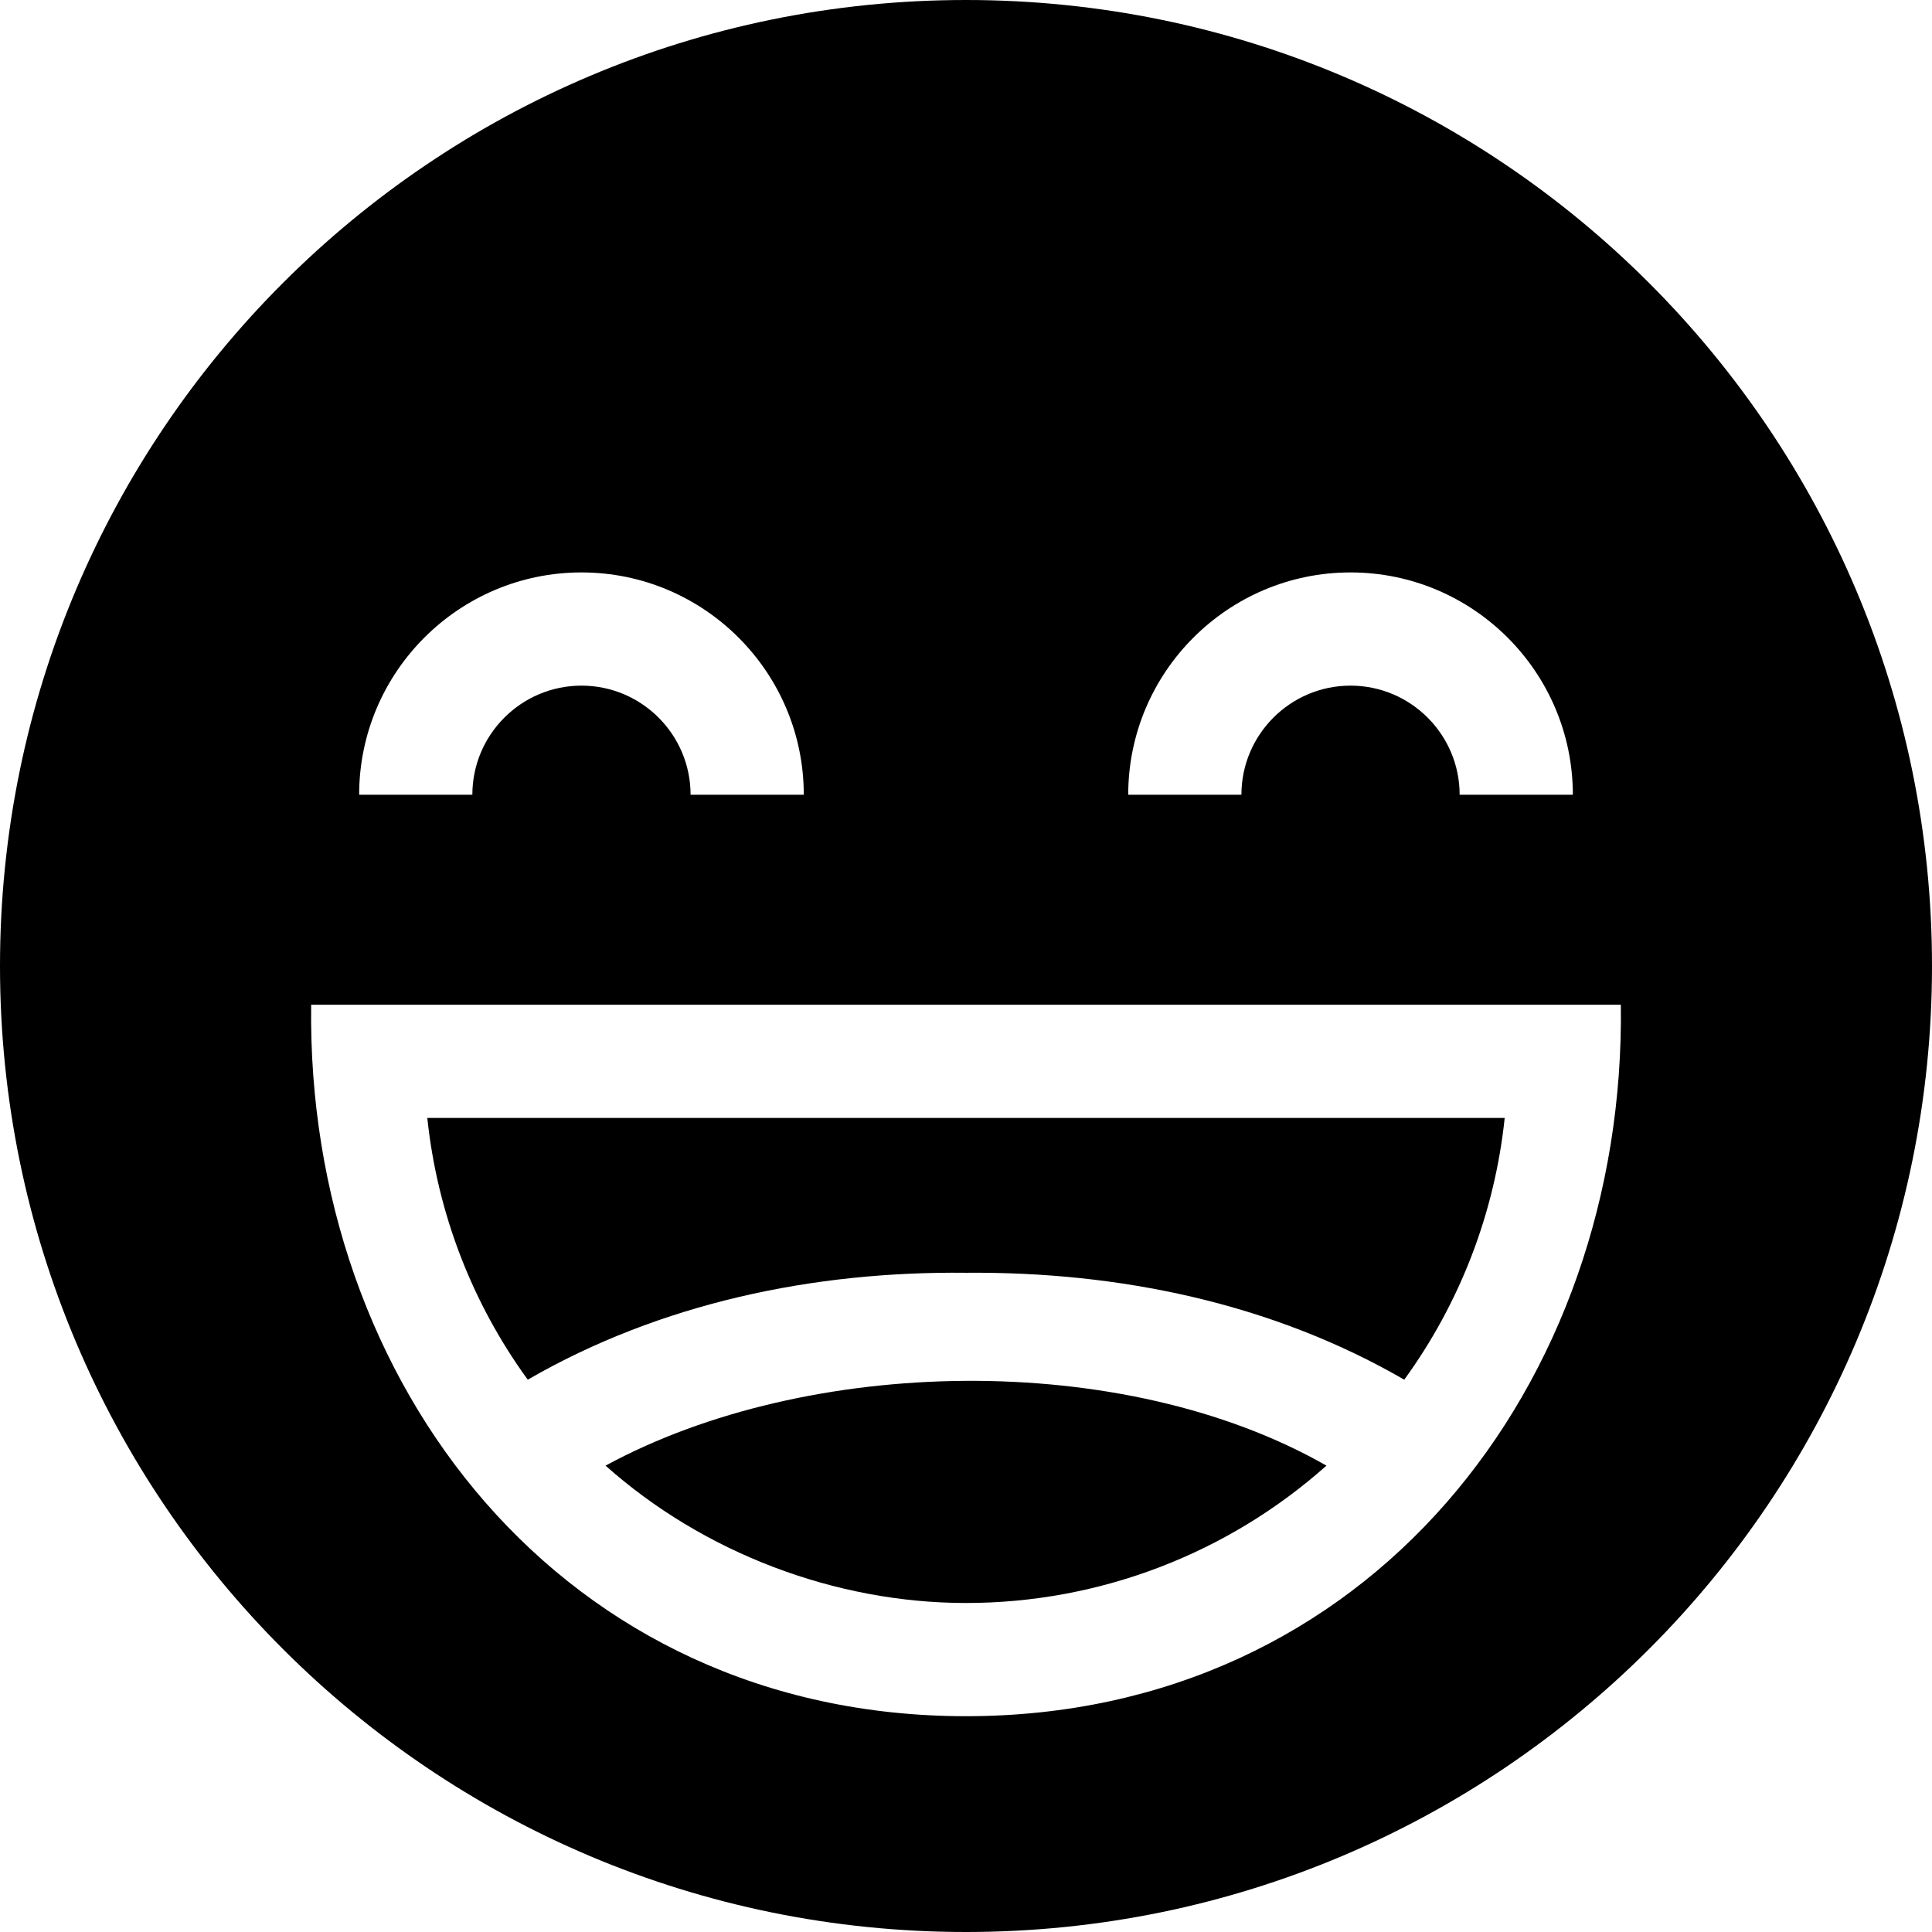
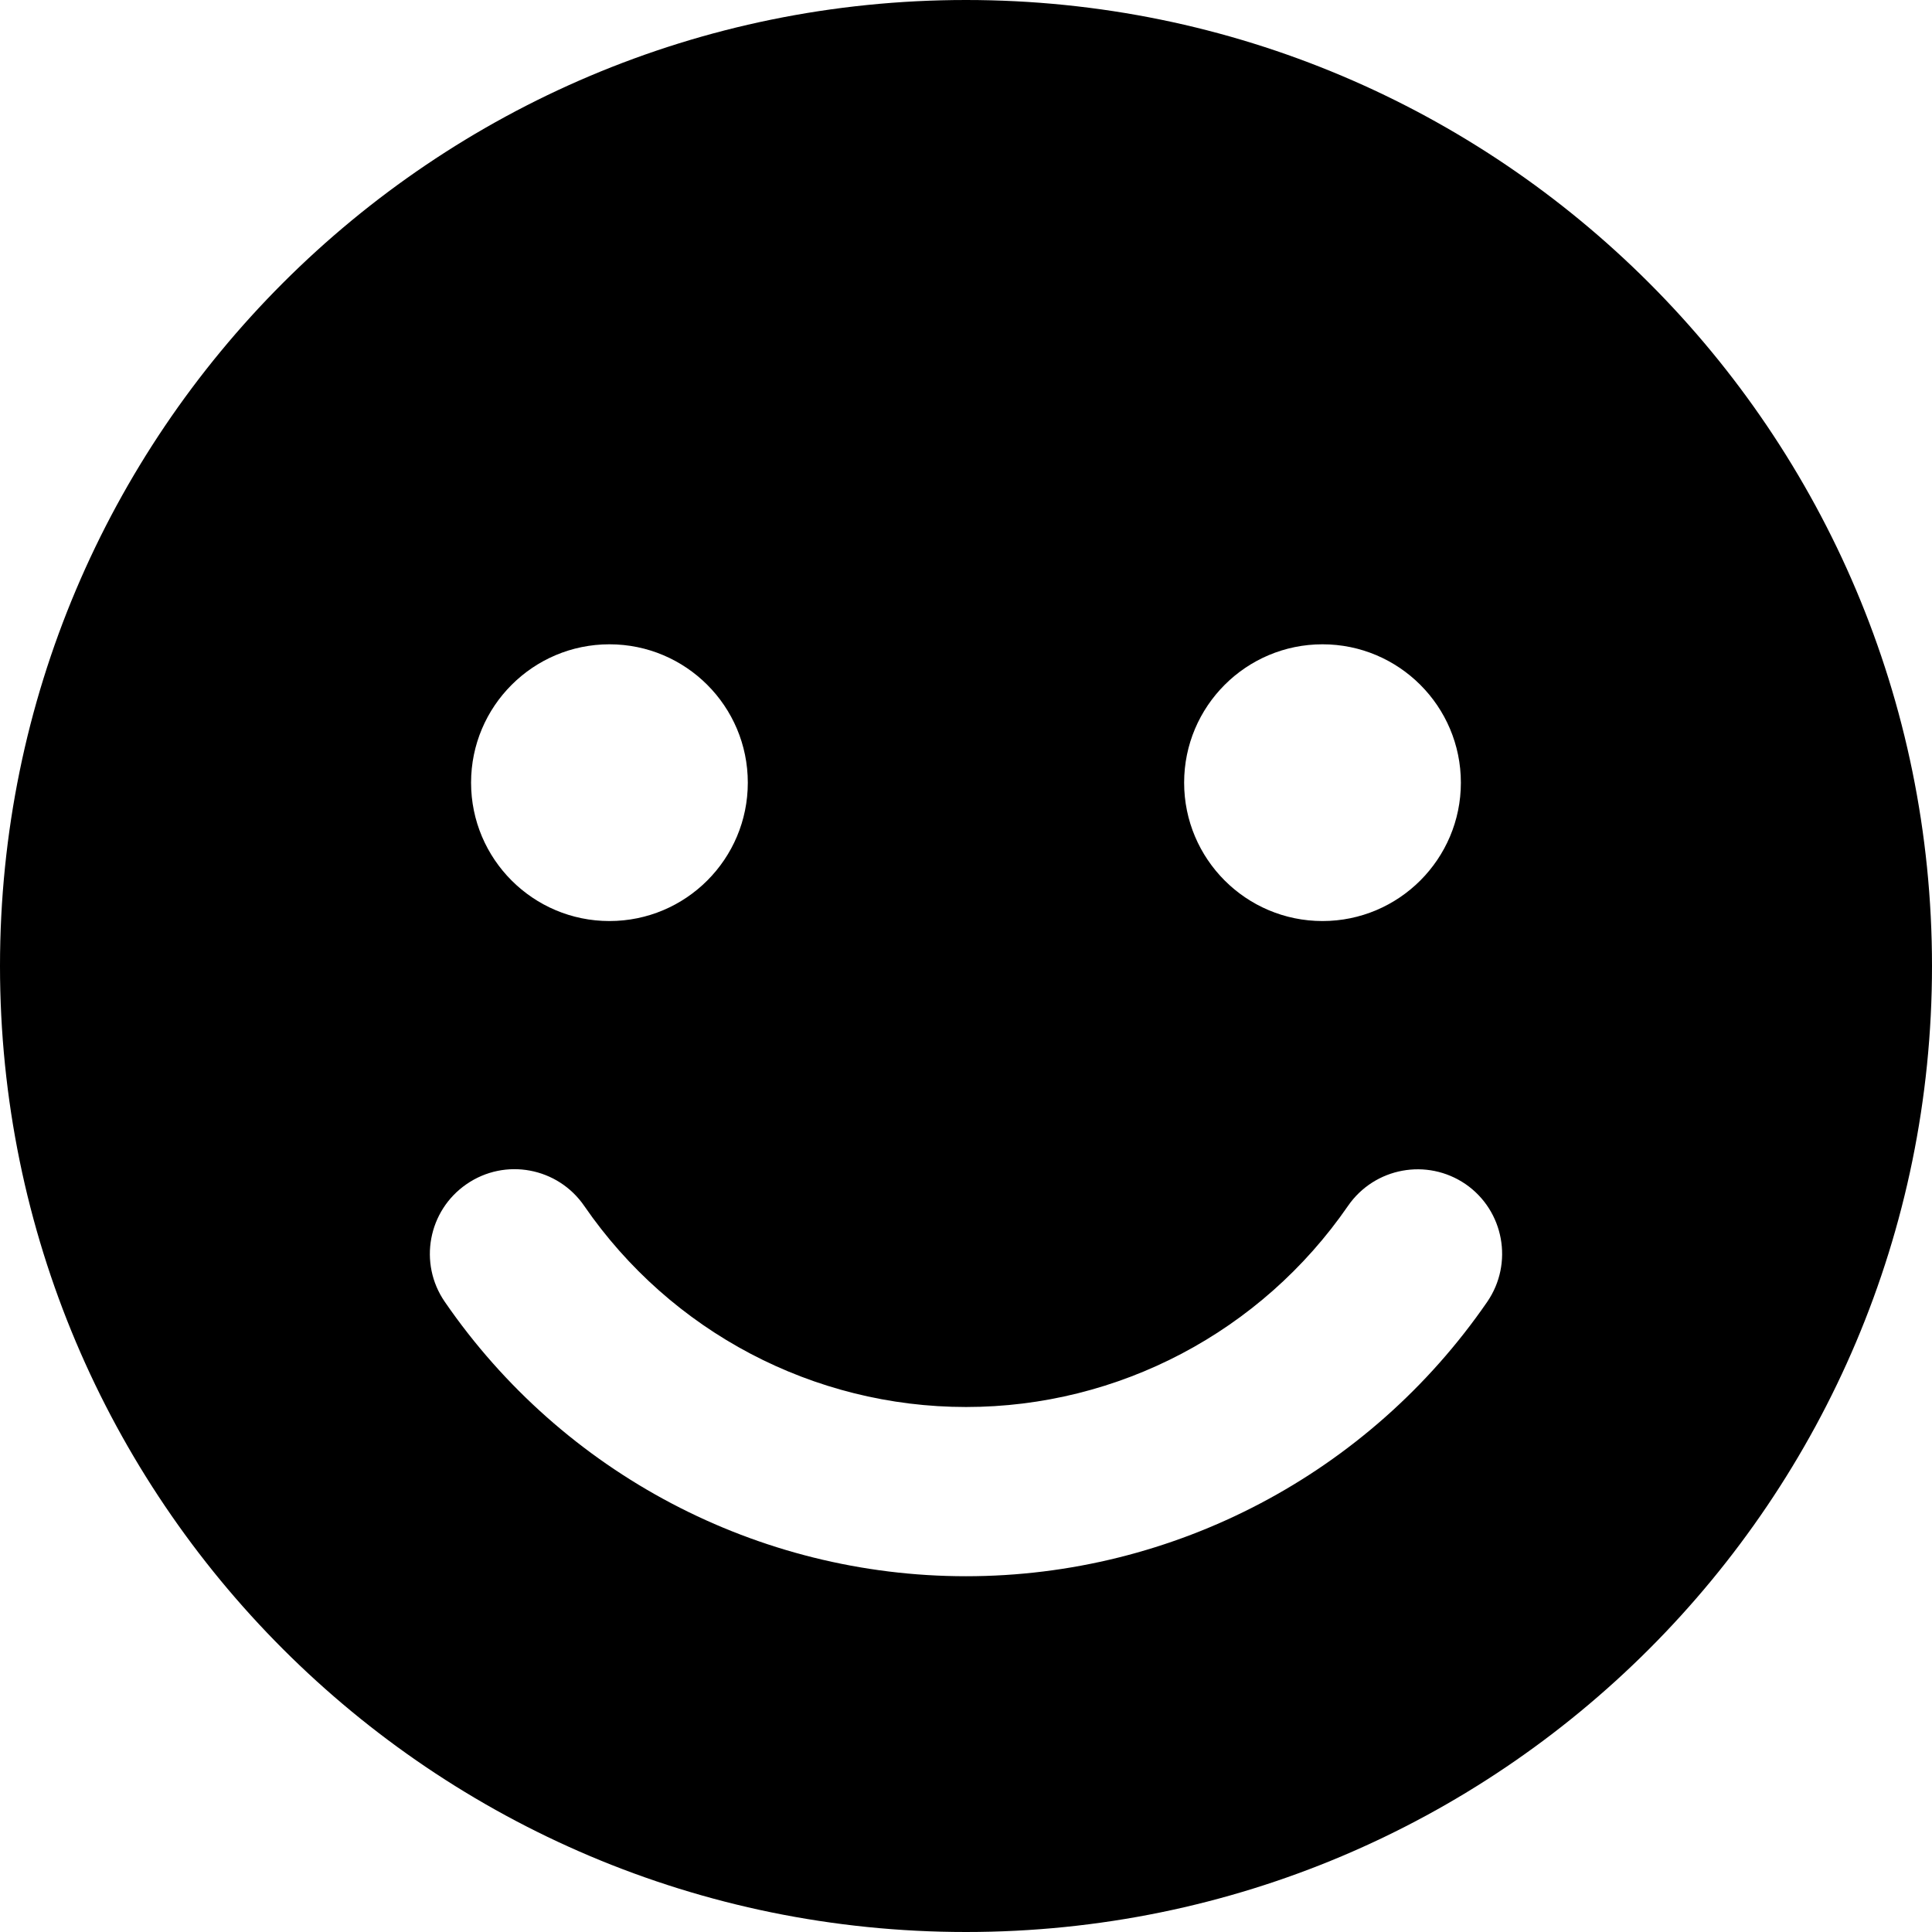
- <svg xmlns="http://www.w3.org/2000/svg" id="Capa_1" enable-background="new 0 0 512 512" height="512" viewBox="0 0 512 512" width="512">
+ <svg xmlns="http://www.w3.org/2000/svg" version="1.1" id="Capa_1" x="0px" y="0px" width="34.25px" height="34.25px" viewBox="0 0 34.25 34.25" style="enable-background:new 0 0 34.25 34.25;" xml:space="preserve">
  <g>
-     <path d="m256 0c-141.38 0-256 114.62-256 256s114.62 256 256 256 256-114.62 256-256-114.62-256-256-256zm101.9 151.7c32.49 0 58.92 26.43 58.92 58.92h-30c0-15.95-12.97-28.92-28.92-28.92-15.94 0-28.91 12.97-28.91 28.92h-30c0-32.49 26.43-58.92 58.91-58.92zm-203.8 0c32.48 0 58.91 26.43 58.91 58.92h-30c0-15.95-12.97-28.92-28.91-28.92-15.95 0-28.92 12.97-28.92 28.92h-30c0-32.49 26.43-58.92 58.92-58.92zm101.9 303.11c-106.76 0-174.88-88.02-173.54-188.54h347.08c1.34 100.52-66.78 188.54-173.54 188.54z" />
-     <path d="m139.86 365.63c35.163-20.316 75.76-28.772 116.14-28.33 40.422-.35 80.985 7.98 116.14 28.33 14.82-20.38 23.99-44.3 26.62-69.36h-285.52c2.63 25.06 11.8 48.98 26.62 69.36z" />
-     <path d="m160.48 388.41c25.892 23.081 60.854 36.4 95.52 36.4 35.41 0 69.36-13.09 95.52-36.4-53.976-30.838-137.542-29.077-191.04 0z" />
+     <path d="M17.125,0C7.668,0,0,7.667,0,17.125S7.668,34.25,17.125,34.25c9.459,0,17.125-7.667,17.125-17.125S26.584,0,17.125,0z    M23.445,11.422c1.354,0,2.453,1.099,2.453,2.453s-1.1,2.453-2.453,2.453c-1.354,0-2.453-1.099-2.453-2.453   S22.091,11.422,23.445,11.422z M10.804,11.422c1.355,0,2.453,1.099,2.453,2.453s-1.098,2.453-2.453,2.453   c-1.354,0-2.453-1.099-2.453-2.453S9.451,11.422,10.804,11.422z M26.365,23.079c-2.098,3.046-5.553,4.864-9.24,4.864   c-3.689,0-7.145-1.818-9.24-4.865c-0.47-0.682-0.297-1.616,0.386-2.086c0.683-0.471,1.616-0.297,2.086,0.386   c1.536,2.233,4.067,3.565,6.769,3.565s5.231-1.332,6.771-3.565c0.47-0.681,1.402-0.854,2.086-0.385   C26.662,21.463,26.834,22.396,26.365,23.079z" />
  </g>
+   <g>
+ </g>
+   <g>
+ </g>
+   <g>
+ </g>
+   <g>
+ </g>
+   <g>
+ </g>
+   <g>
+ </g>
+   <g>
+ </g>
+   <g>
+ </g>
+   <g>
+ </g>
+   <g>
+ </g>
+   <g>
+ </g>
+   <g>
+ </g>
+   <g>
+ </g>
+   <g>
+ </g>
+   <g>
+ </g>
</svg>
